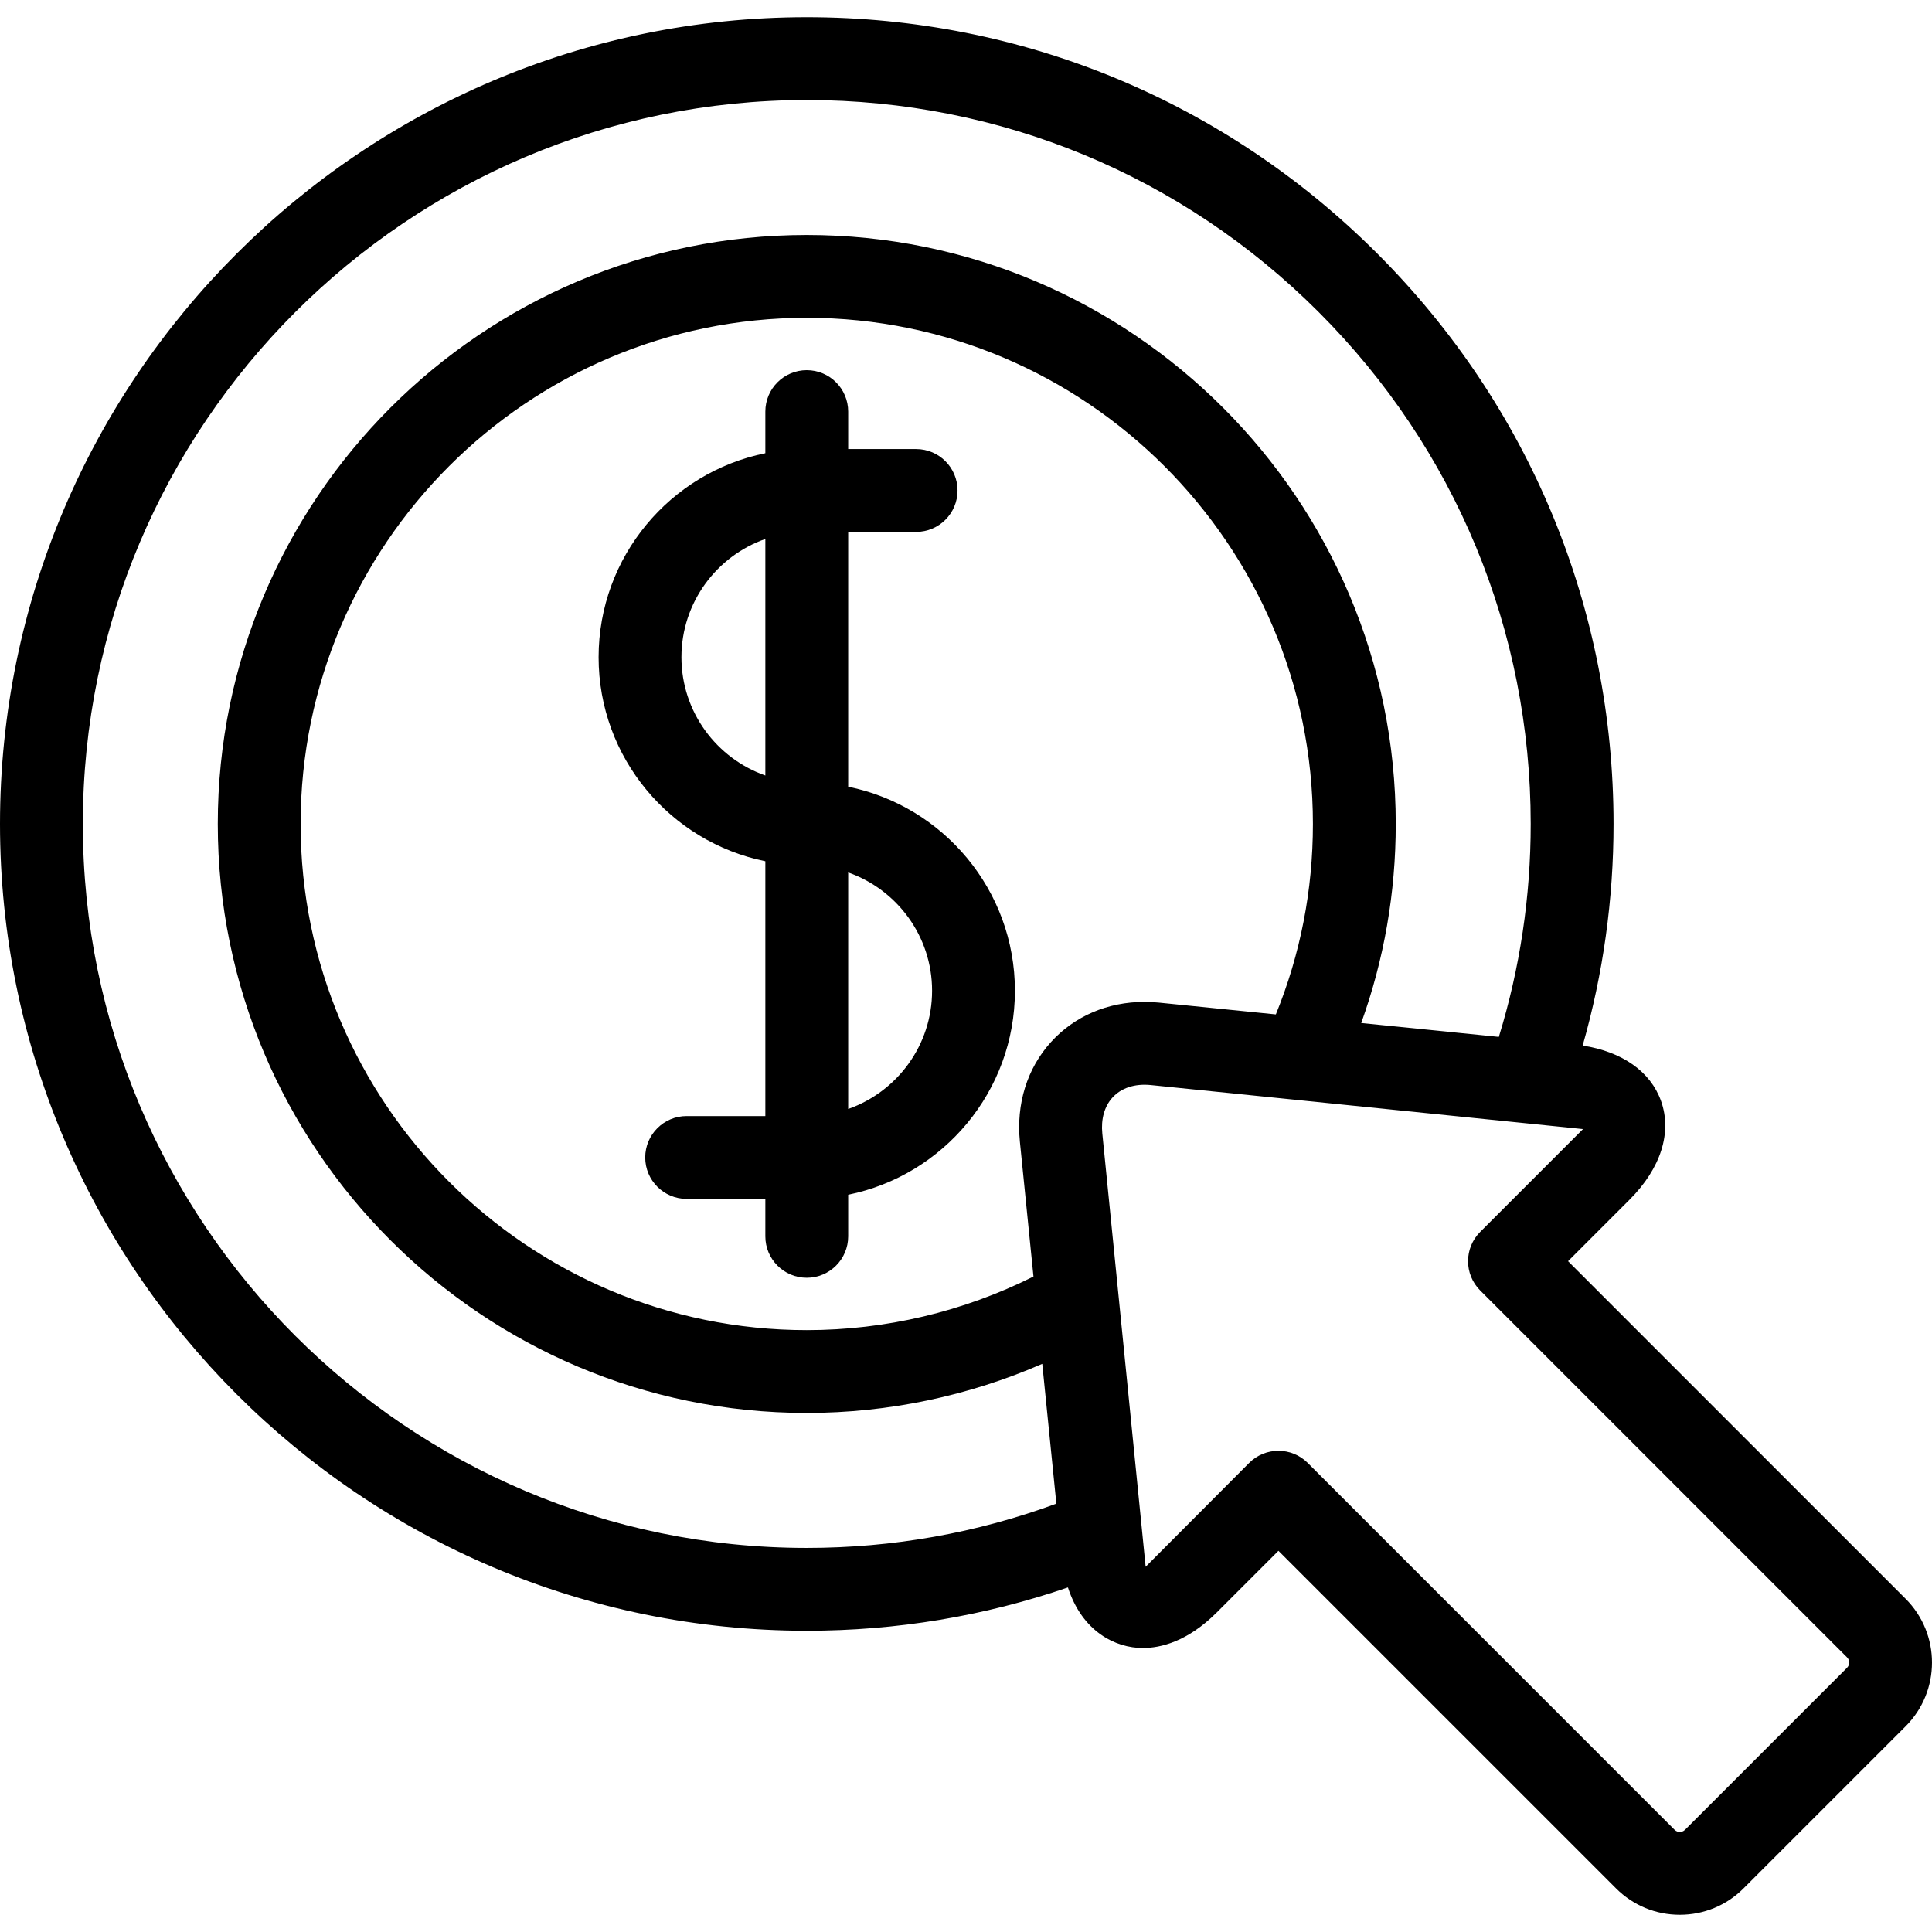
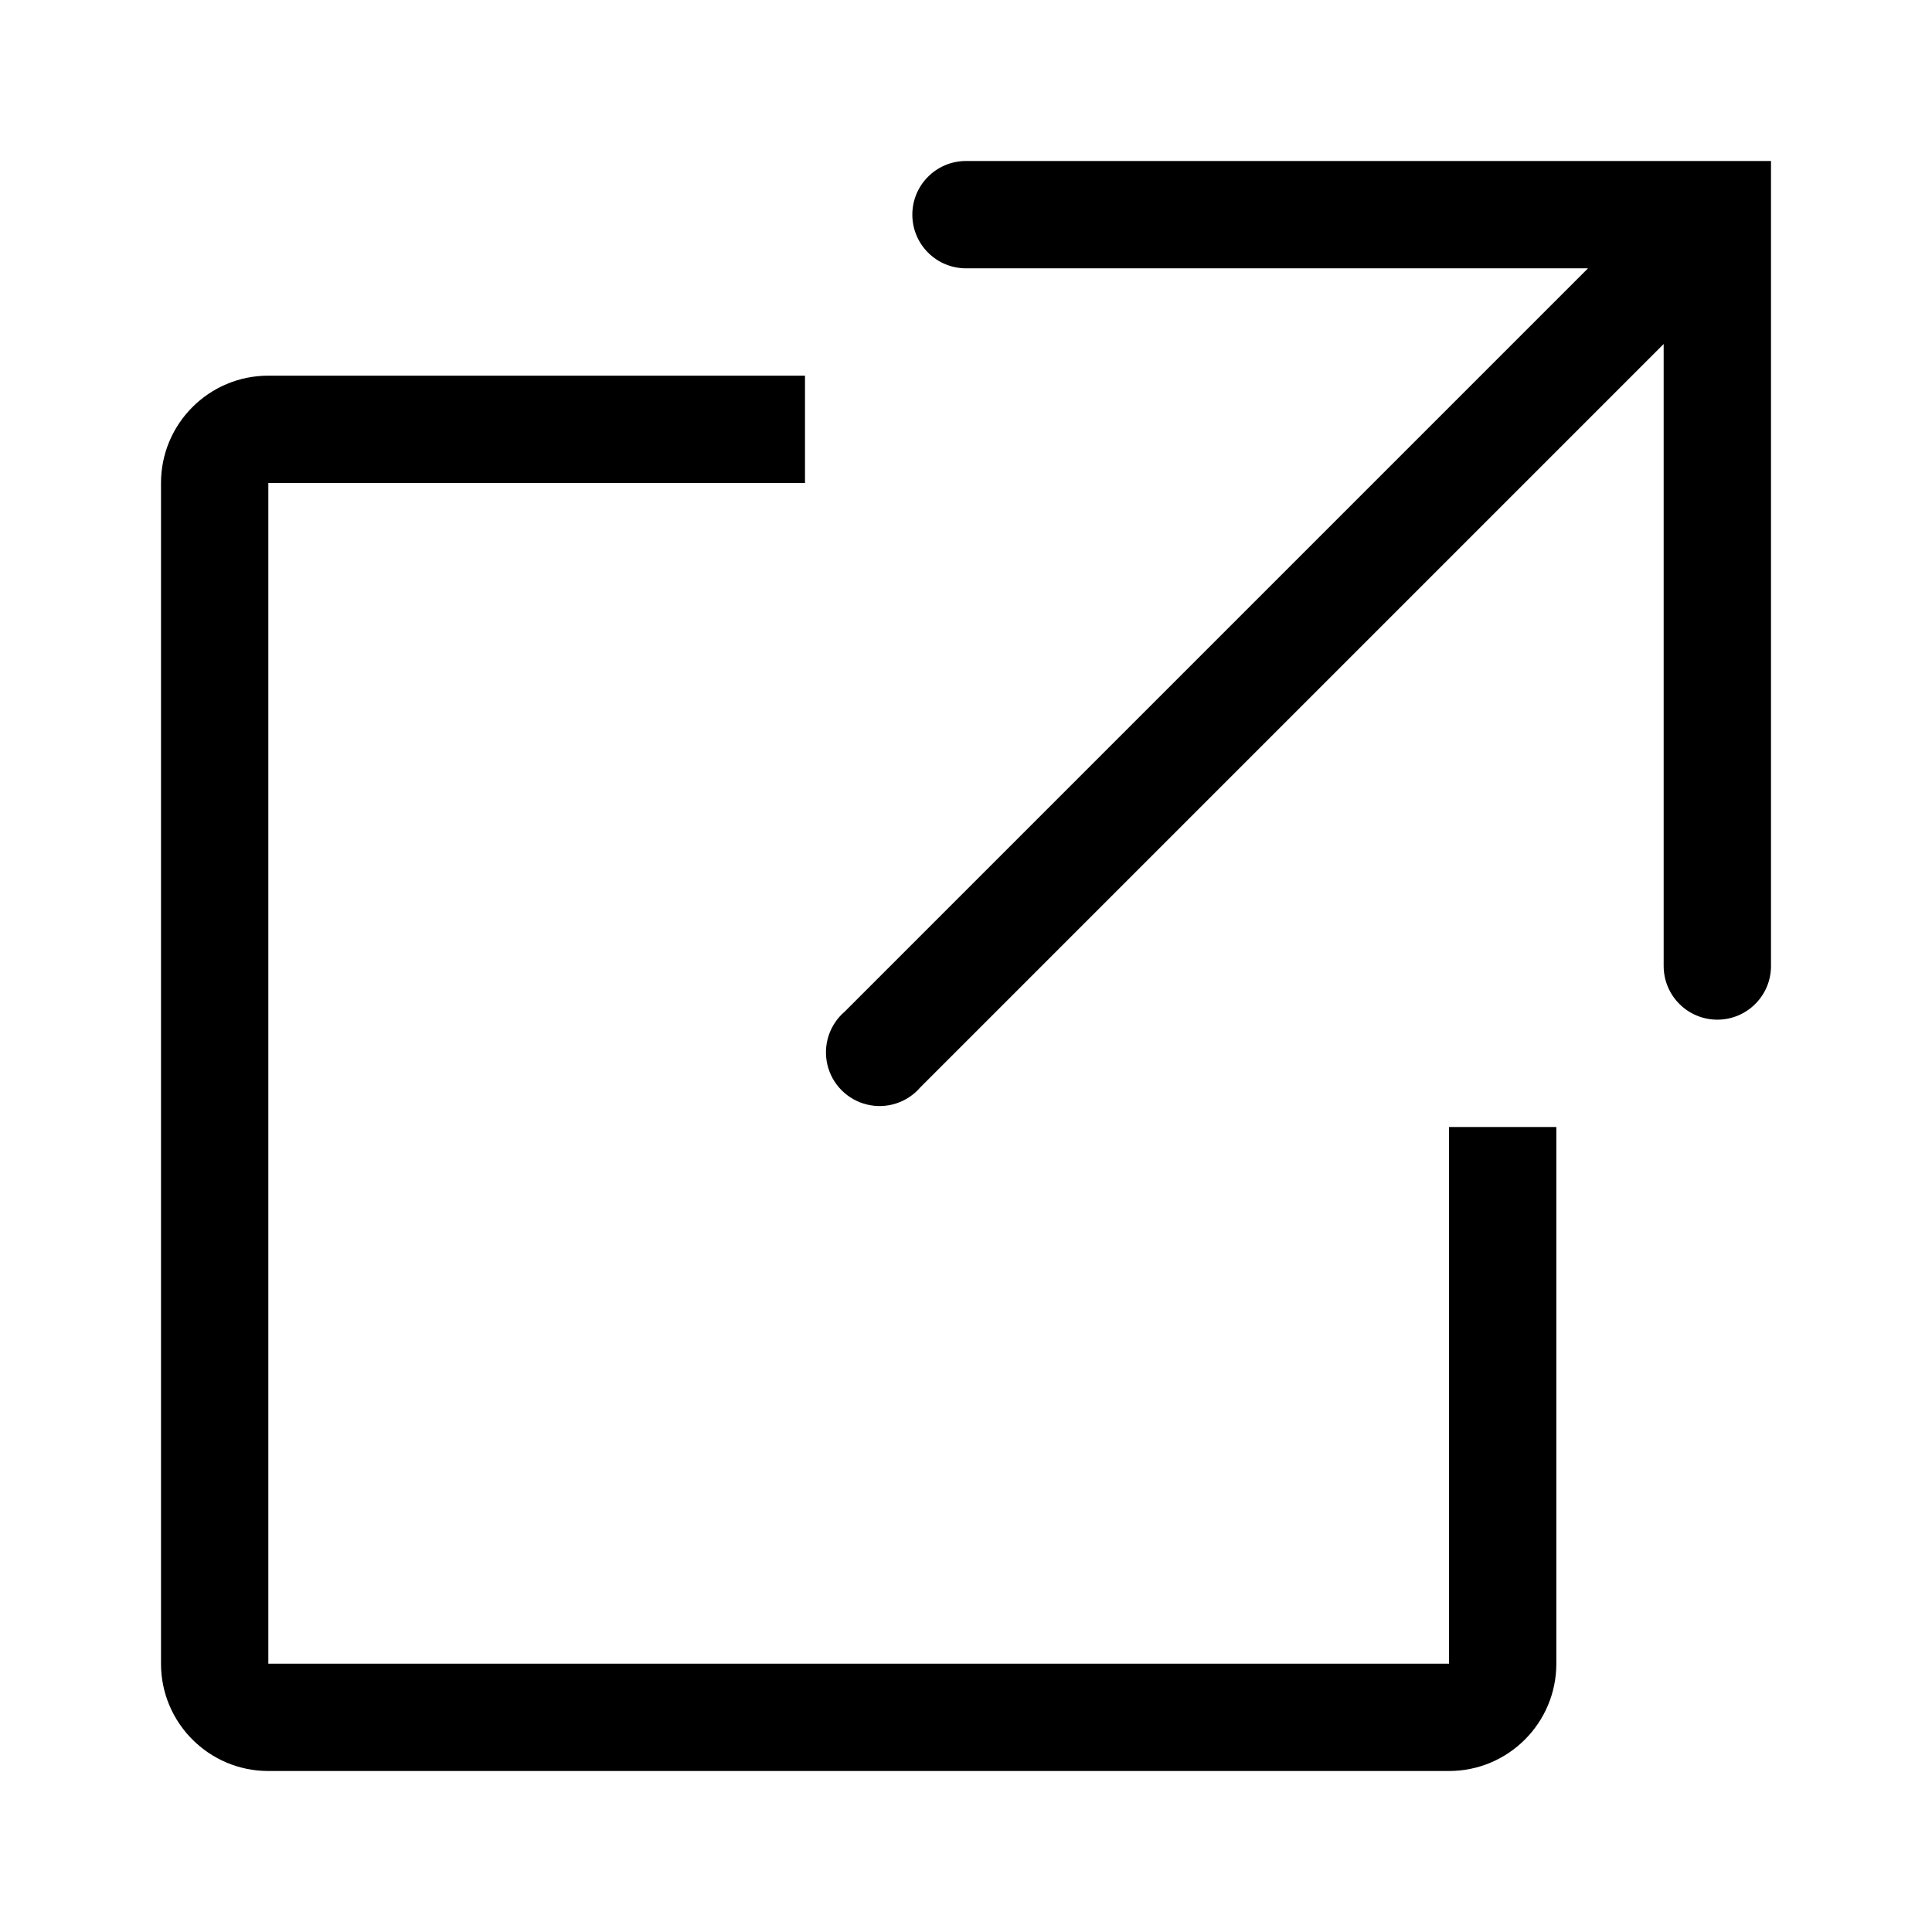
- <svg xmlns="http://www.w3.org/2000/svg" version="1.1" id="Capa_1" x="0px" y="0px" viewBox="0 0 489.8 489.8" style="enable-background:new 0 0 489.8 489.8;" xml:space="preserve">
-   <g>
-     <path d="M215.031,199.446v-64.6h17.226c5.8,0,10.5-4.701,10.5-10.5c0-5.8-4.701-10.5-10.5-10.5h-17.226v-9.499   c0-5.799-4.701-10.5-10.5-10.5c-5.799,0-10.5,4.701-10.5,10.5v10.552c-24.086,4.883-42.273,26.217-42.273,51.721   c0,25.505,18.188,46.84,42.273,51.723v64.598h-19.955c-5.799,0-10.5,4.701-10.5,10.5c0,5.799,4.701,10.5,10.5,10.5h19.955v9.498   c0,5.799,4.701,10.5,10.5,10.5c5.799,0,10.5-4.701,10.5-10.5v-10.551c24.085-4.882,42.271-26.216,42.271-51.721   C257.303,225.663,239.116,204.329,215.031,199.446z M172.758,166.62c0-13.841,8.899-25.635,21.273-29.981v59.965   C181.657,192.257,172.758,180.462,172.758,166.62z M215.031,281.149v-59.964c12.373,4.347,21.271,16.142,21.271,29.982   C236.303,265.007,227.404,276.803,215.031,281.149z" />
-     <path d="M483.116,405.324l-85.586-85.587l15.606-15.606c7.91-7.911,10.815-17.025,7.97-25.007   c-2.661-7.464-9.846-12.512-19.87-14.053c5.198-18.208,7.827-37.049,7.827-56.179c0-54.632-21.275-105.995-59.906-144.626   C310.526,25.635,259.163,4.36,204.531,4.36C91.752,4.36,0,96.112,0,208.892c0,112.78,91.752,204.534,204.531,204.534   c22.75,0,44.961-3.698,66.211-10.98c3.621,11.18,12.007,15.357,19.002,15.357c4.434,0,11.287-1.568,18.758-9.04l15.608-15.608   l85.585,85.588c4.318,4.317,10.06,6.695,16.166,6.695c6.106,0,11.848-2.378,16.167-6.696l41.088-41.089   C492.028,428.739,492.027,414.236,483.116,405.324z M21,208.892C21,107.692,103.332,25.36,204.531,25.36   c49.023,0,95.112,19.09,129.777,53.755c34.664,34.665,53.755,80.754,53.755,129.777c0,18.425-2.718,36.545-8.079,53.98   l-34.89-3.518c5.807-16.121,8.756-33.033,8.756-50.462c0-82.335-66.984-149.319-149.319-149.319   c-82.334,0-149.318,66.984-149.318,149.319c0,82.336,66.984,149.32,149.318,149.32c20.604,0,40.964-4.282,59.704-12.45   l3.572,35.445c-20.225,7.44-41.472,11.218-63.276,11.218C103.332,392.426,21,310.093,21,208.892z M266.425,264.198   c-6.04,6.68-8.832,15.655-7.862,25.271l3.442,34.158c-17.748,8.897-37.475,13.585-57.474,13.585   c-70.755,0-128.318-57.564-128.318-128.32c0-70.756,57.563-128.319,128.318-128.319c70.756,0,128.319,57.564,128.319,128.319   c0,16.766-3.159,32.973-9.396,48.28l-29.612-2.984c-1.232-0.124-2.473-0.187-3.689-0.187   C280.797,254.002,272.371,257.623,266.425,264.198z M290.443,397.204l-10.986-109.841c-0.367-3.636,0.537-6.86,2.545-9.081   c2.236-2.474,5.689-3.603,9.735-3.199l109.586,11.162l-26.066,26.067c-4.101,4.101-4.101,10.749,0,14.85l93.01,93.012   c0.726,0.726,0.725,1.907-0.001,2.633l-41.086,41.086c-0.452,0.452-0.967,0.547-1.318,0.547c-0.353,0-0.866-0.095-1.317-0.546   l-93.009-93.012c-2.051-2.05-4.737-3.075-7.425-3.075c-2.686,0-5.374,1.025-7.425,3.075L290.443,397.204z" />
-   </g>
-   <g>
- </g>
-   <g>
- </g>
-   <g>
- </g>
-   <g>
- </g>
-   <g>
- </g>
-   <g>
- </g>
-   <g>
- </g>
-   <g>
- </g>
-   <g>
- </g>
-   <g>
- </g>
-   <g>
- </g>
-   <g>
- </g>
-   <g>
- </g>
-   <g>
- </g>
-   <g>
- </g>
+ <svg xmlns="http://www.w3.org/2000/svg" width="36px" height="36px" viewBox="0 0 36 36" version="1.1" preserveAspectRatio="xMidYMid meet">
+   <path class="clr-i-outline clr-i-outline-path-1" d="M27,33H5a2,2,0,0,1-2-2V9A2,2,0,0,1,5,7H15V9H5V31H27V21h2V31A2,2,0,0,1,27,33Z" />
+   <path class="clr-i-outline clr-i-outline-path-2" d="M18,3a1,1,0,0,0,0,2H29.59L15.74,18.85a1,1,0,1,0,1.41,1.41L31,6.41V18a1,1,0,0,0,2,0V3Z" />
+   <rect x="0" y="0" width="36" height="36" fill-opacity="0" />
</svg>
